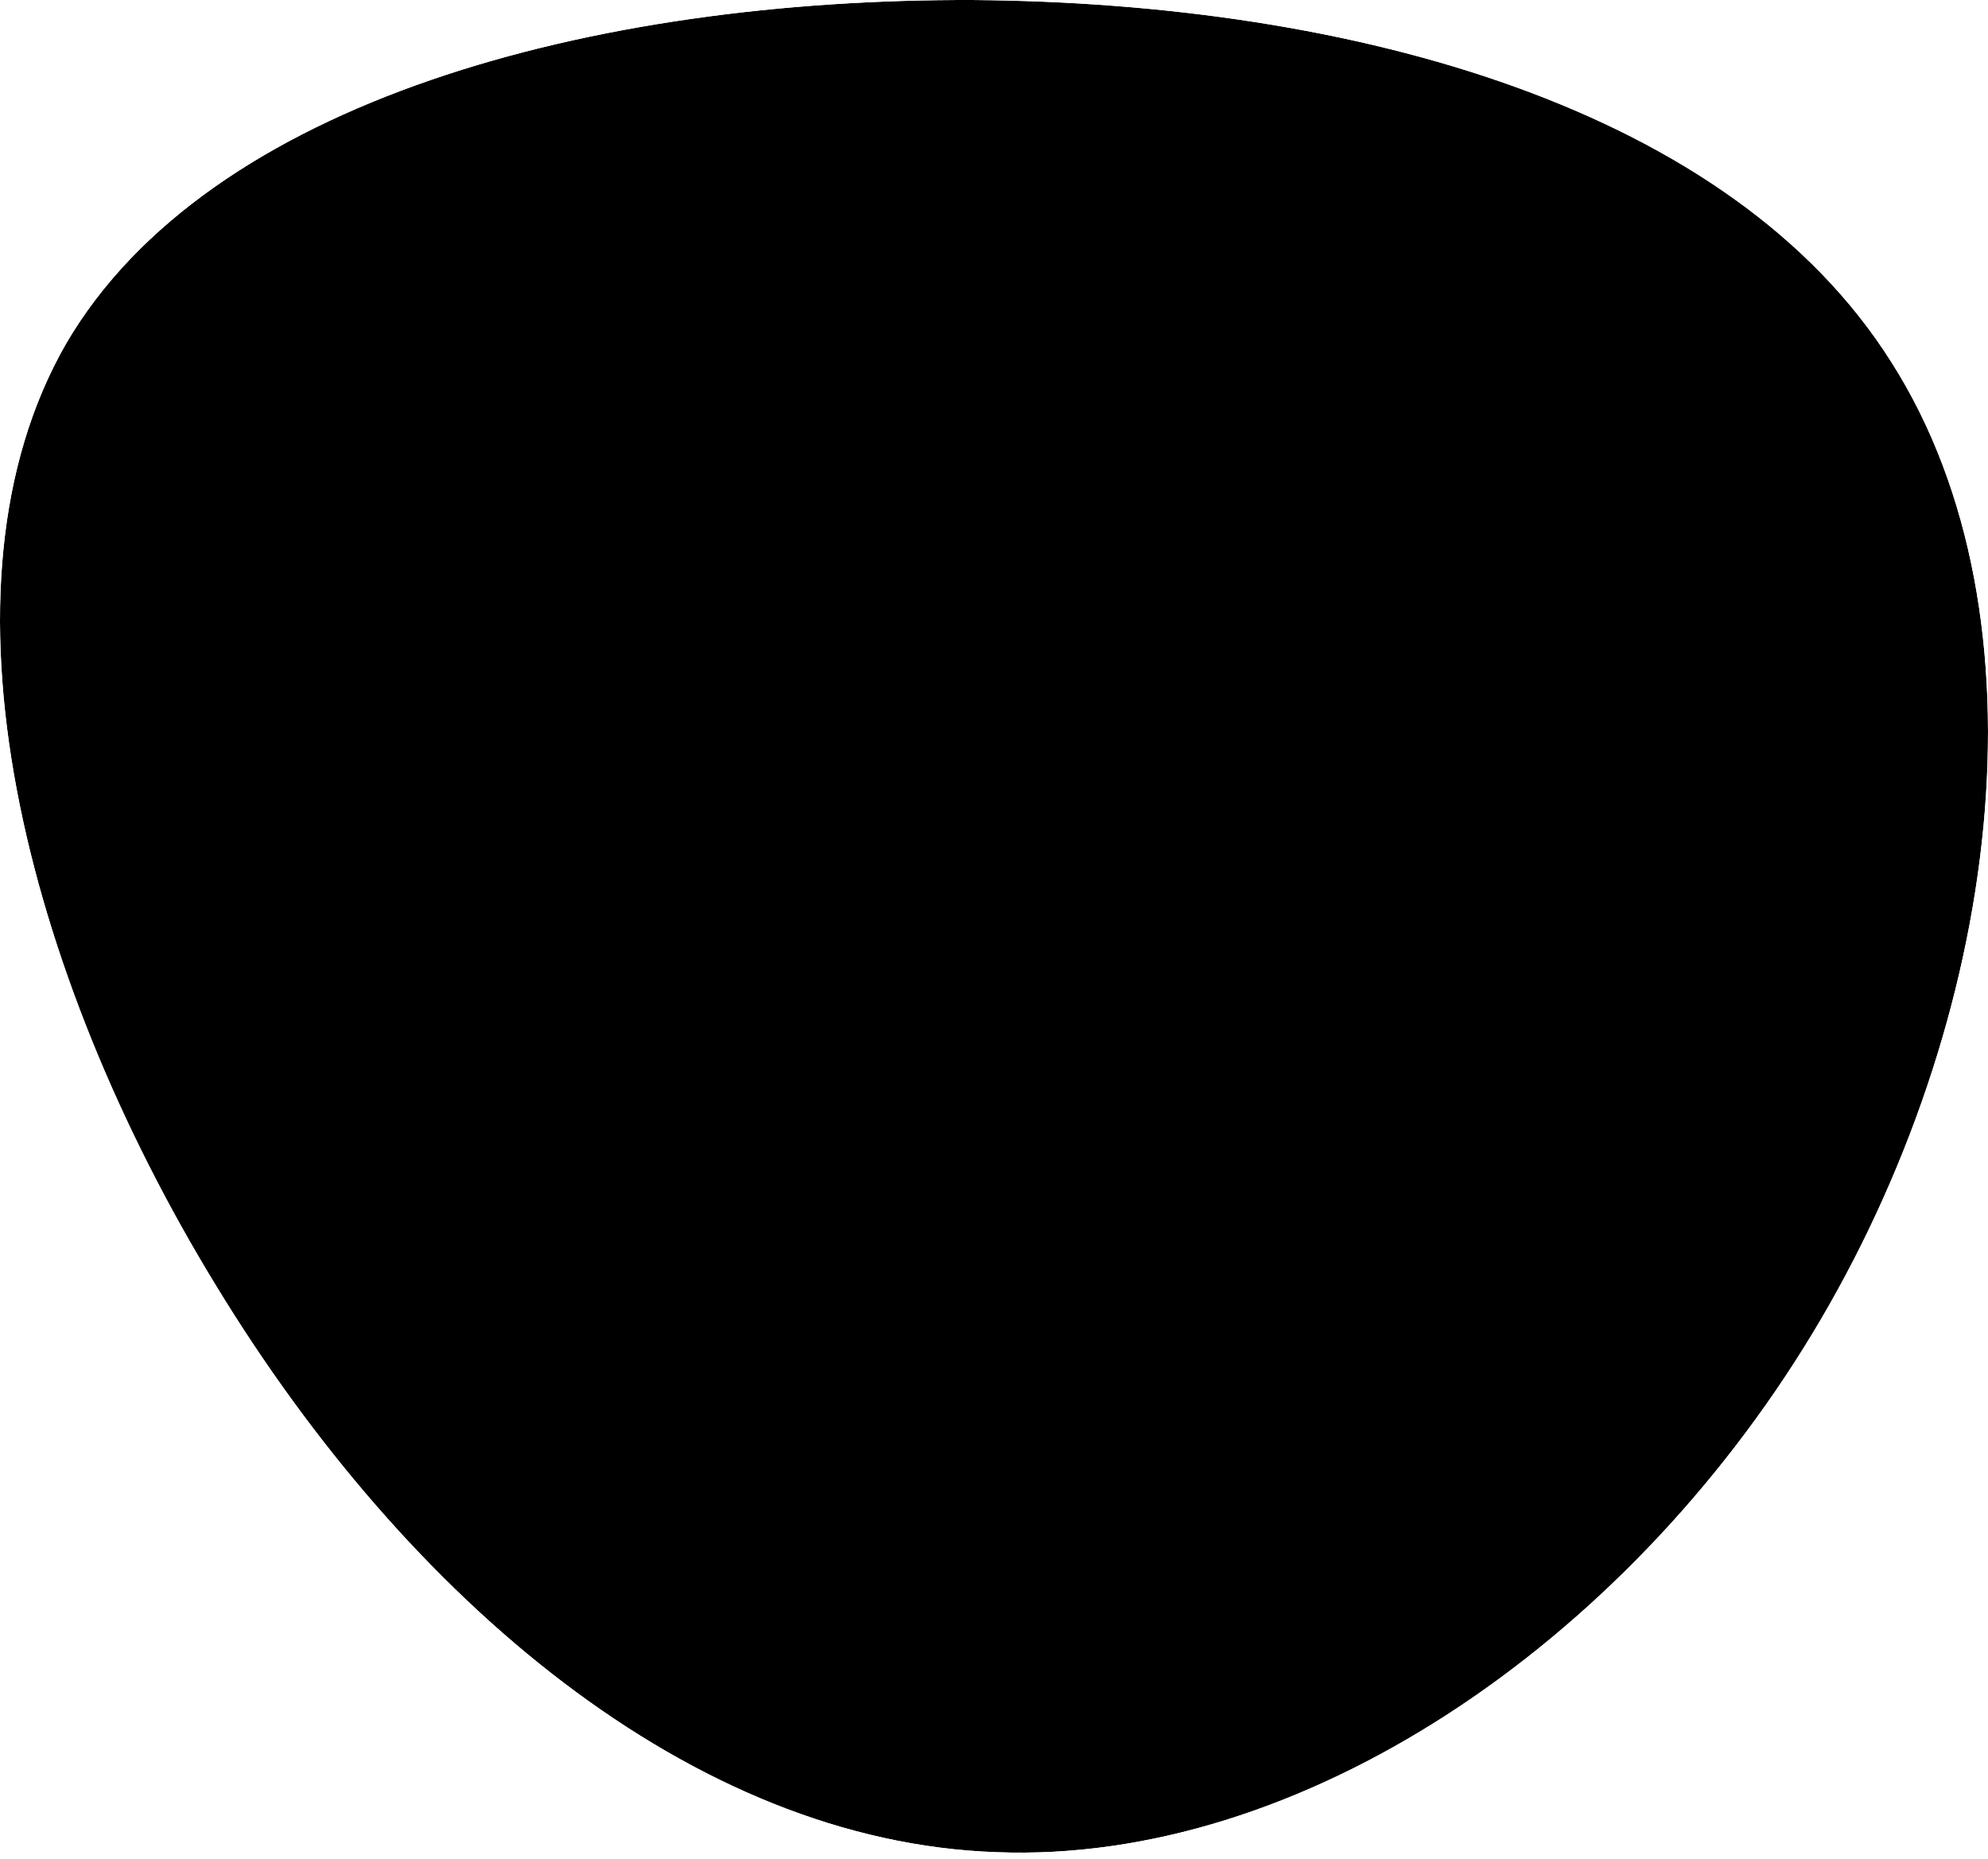
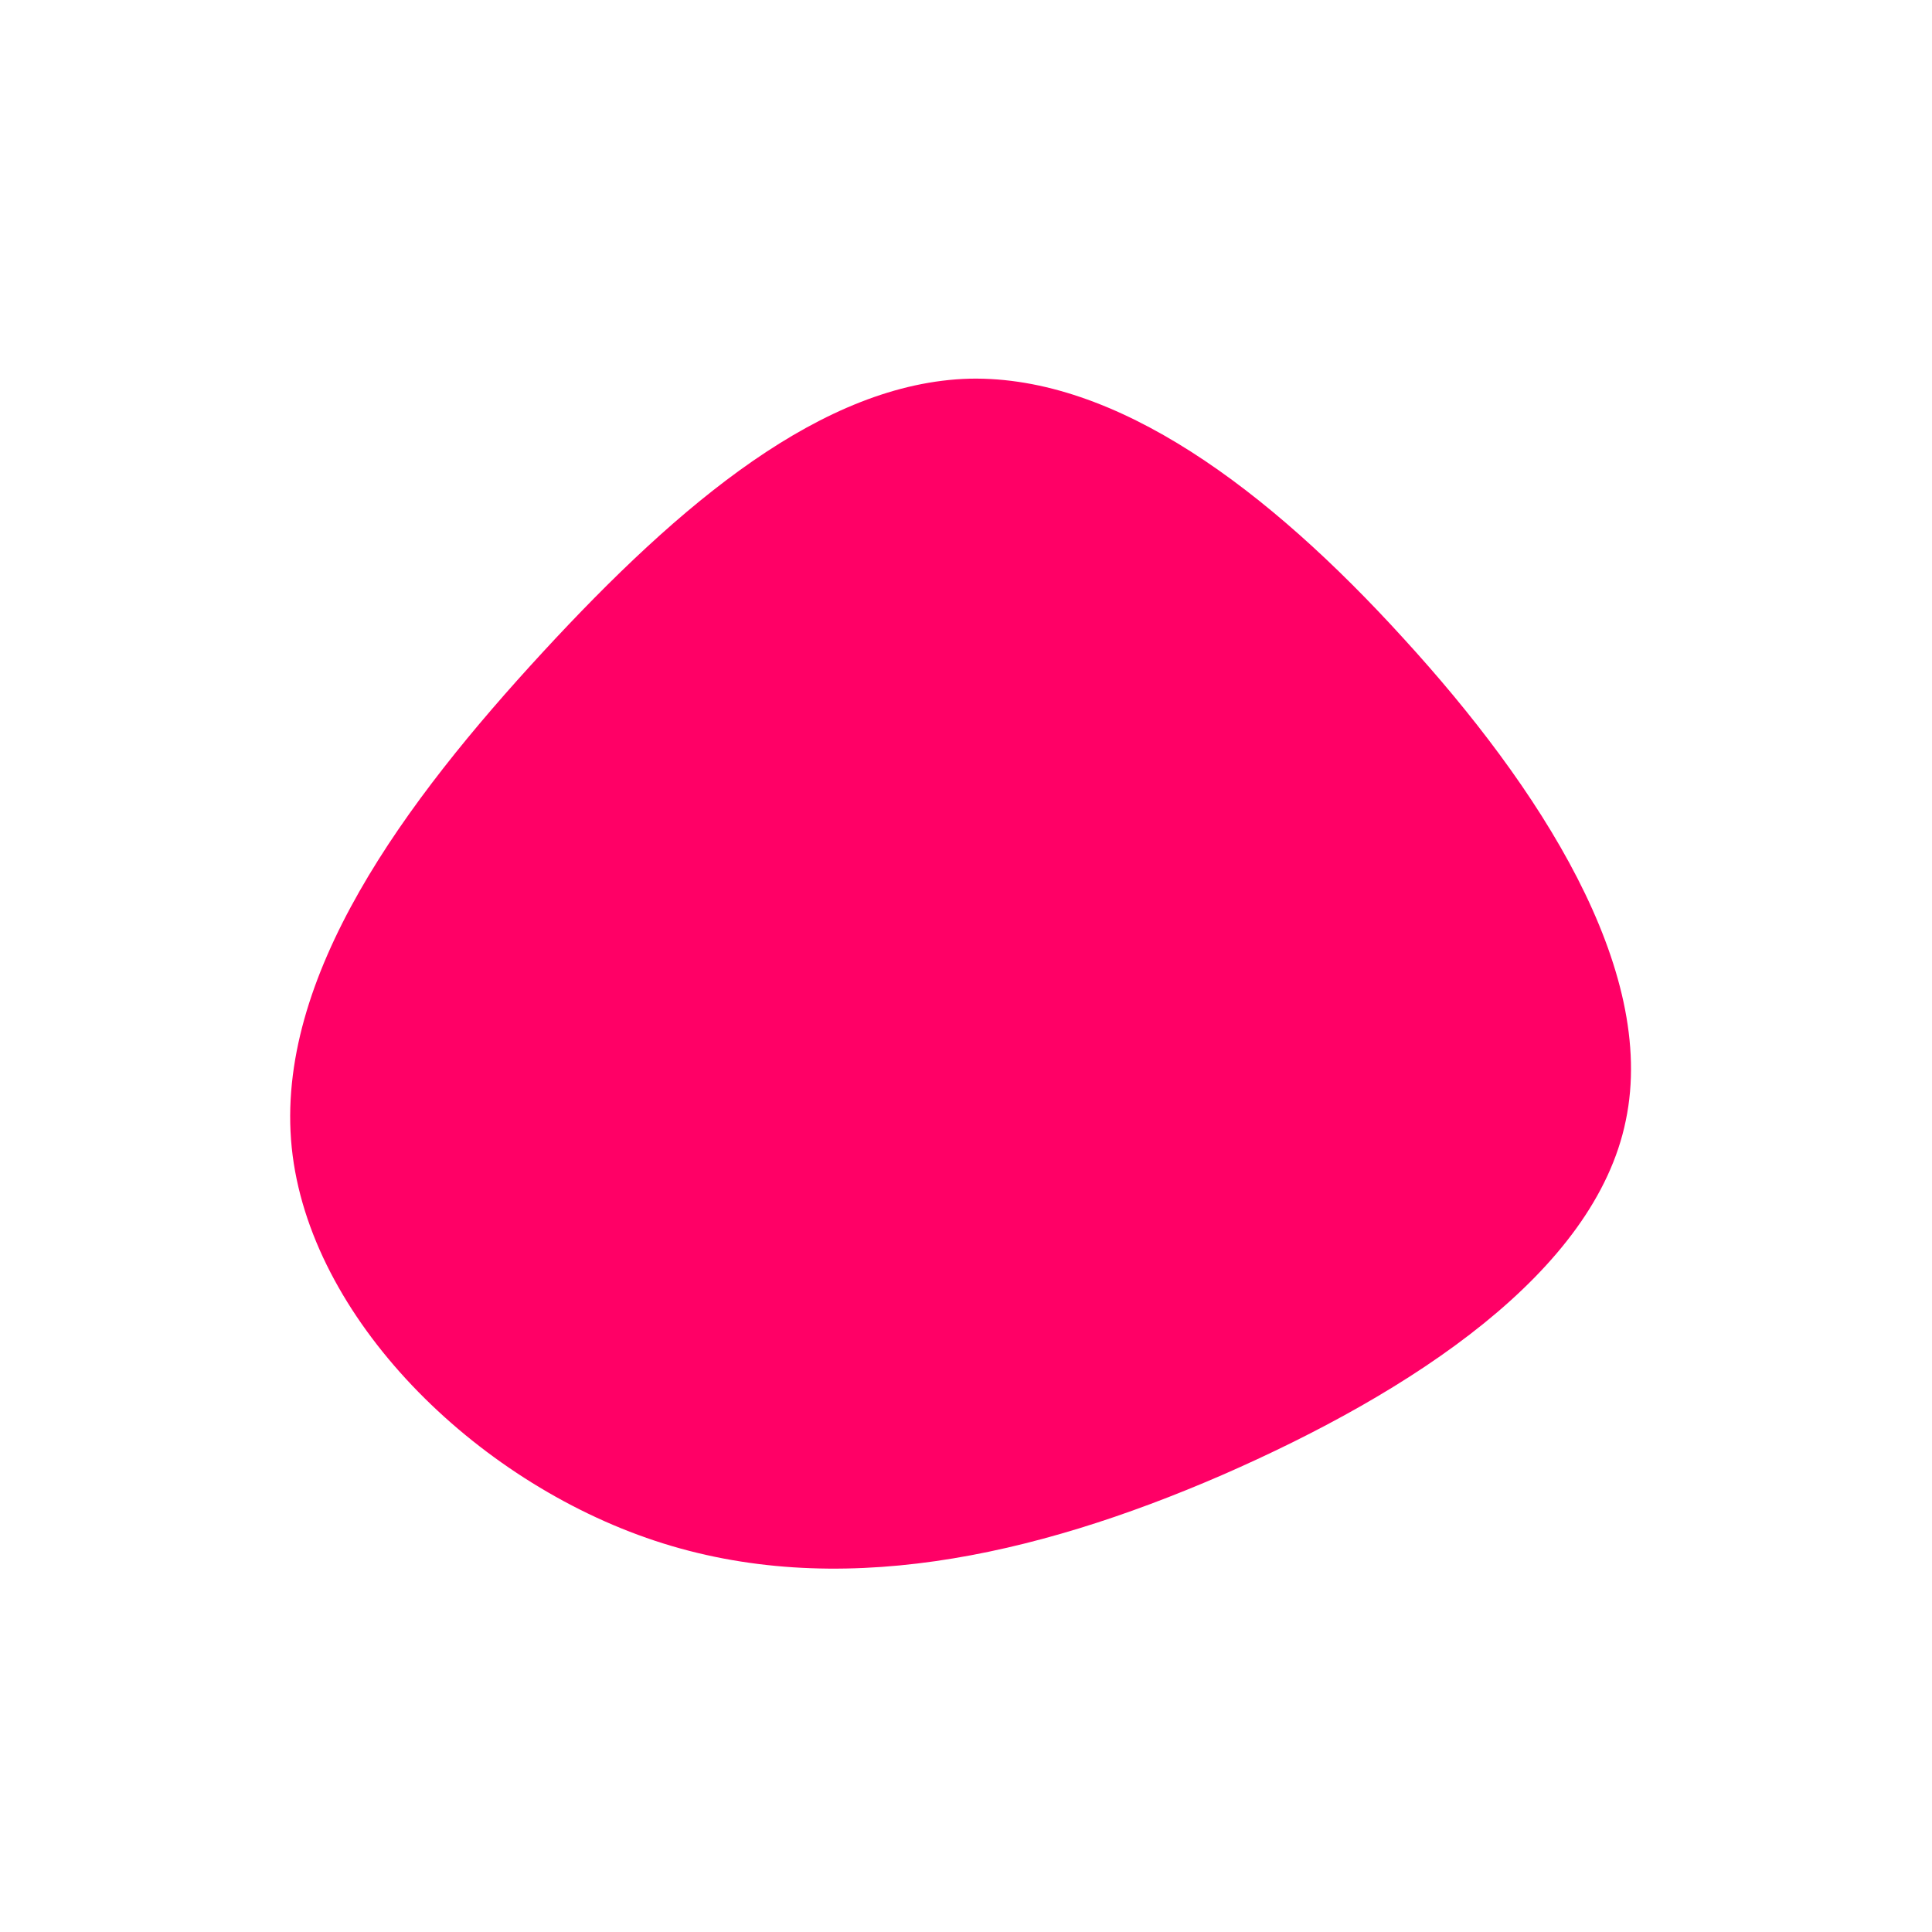
- <svg xmlns="http://www.w3.org/2000/svg" viewBox="0 0 200 187">
-   <mask id="mask0" mask-type="alpha">
-     <path d="M190.312 36.488C206.582 62.119 201.309 102.826 182.328 134.186C163.346 165.547          130.807 187.559 100.226 186.353C69.645 185.297 41.023 161.023 21.74 129.362C2.458          97.851 -7.485 59.103 6.676 34.528C20.987 10.103 59.703 -0.149 97.967          0.002C136.23 0.303 174.193 10.857 190.312 36.488Z" />
-   </mask>
-   <g mask="url(#mask0)">
-     <path d="M190.312 36.488C206.582 62.119 201.309 102.826 182.328 134.186C163.346          165.547 130.807 187.559 100.226 186.353C69.645 185.297 41.023 161.023 21.74          129.362C2.458 97.851 -7.485 59.103 6.676 34.528C20.987 10.103 59.703          -0.149 97.967 0.002C136.23 0.303 174.193 10.857 190.312 36.488Z" />
-     <image href="" />
-   </g>
+ <svg xmlns="http://www.w3.org/2000/svg" viewBox="0 0 200 200">
+   <path fill="#FF0066" d="M45.3,-33.9C59.3,-18.6,71.6,0.3,68.3,16C65.1,31.7,46.2,44.1,26.5,52.7C6.9,61.2,-13.5,65.7,-32.2,59.5C-50.9,53.3,-68,36.4,-69.8,18.8C-71.6,1.1,-58,-17.1,-43.8,-32.5C-29.6,-47.9,-14.8,-60.4,0.4,-60.8C15.6,-61.1,31.3,-49.3,45.3,-33.9Z" transform="translate(100 100)" />
</svg>
